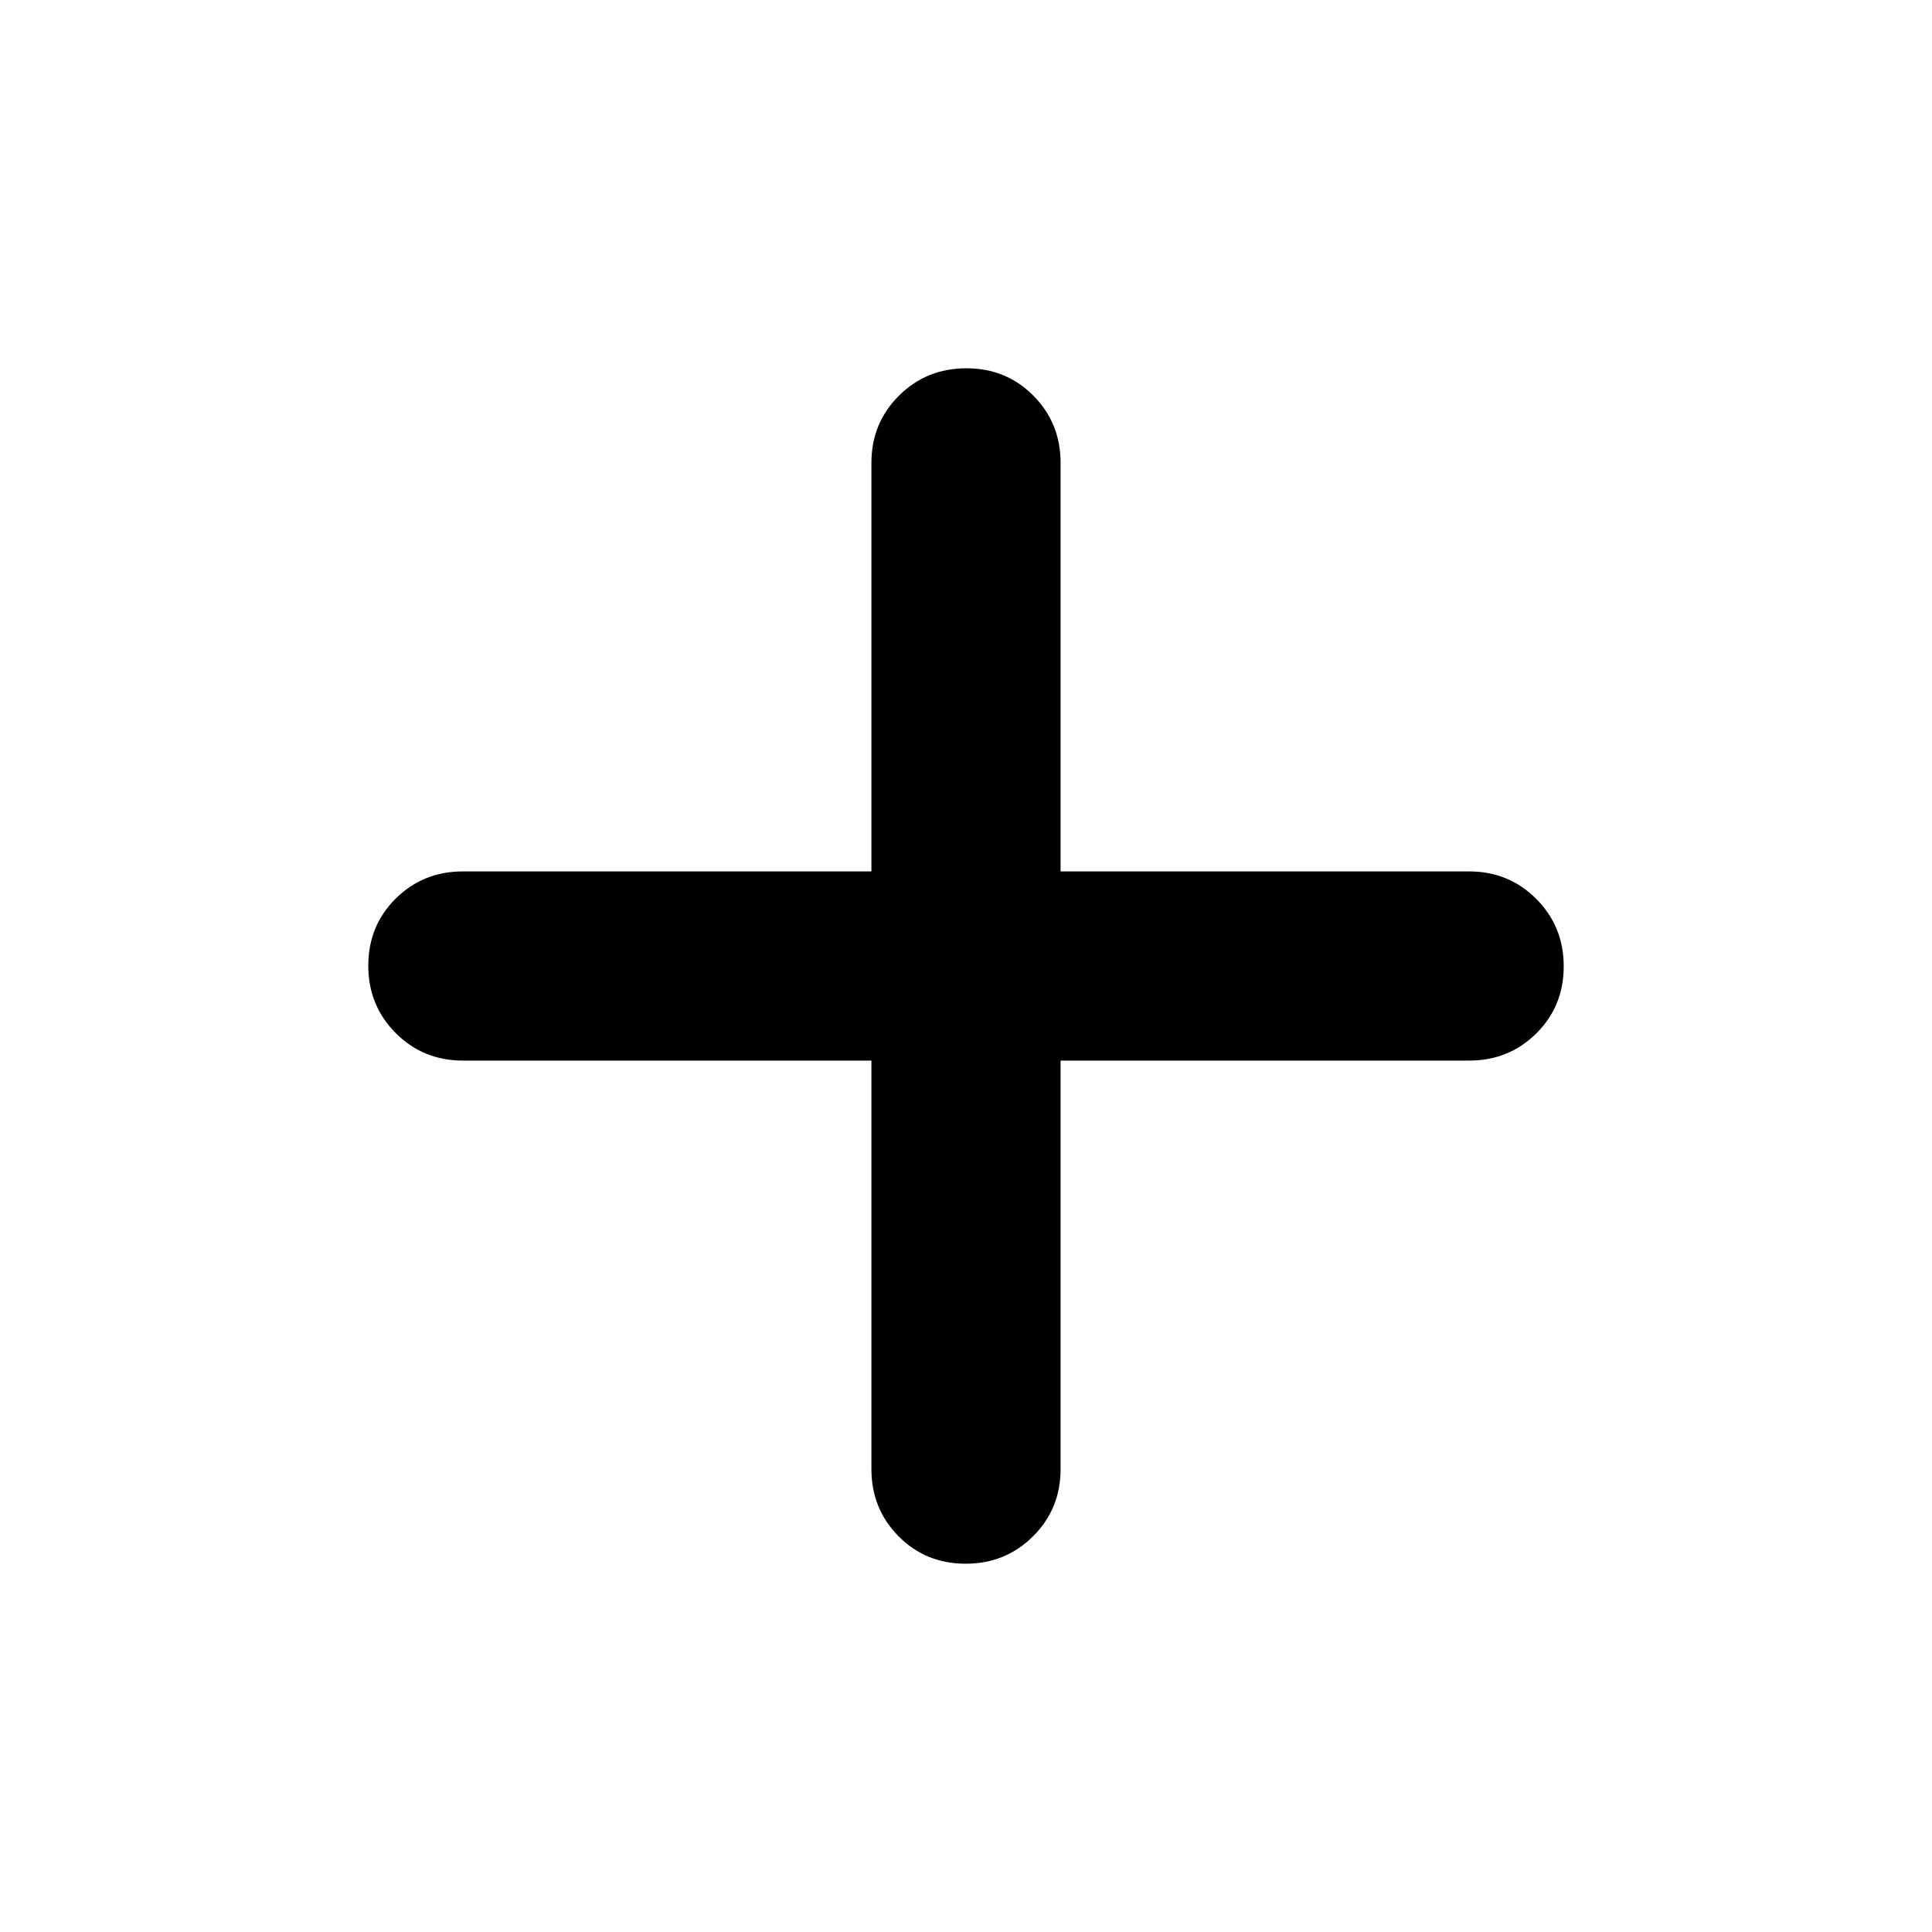
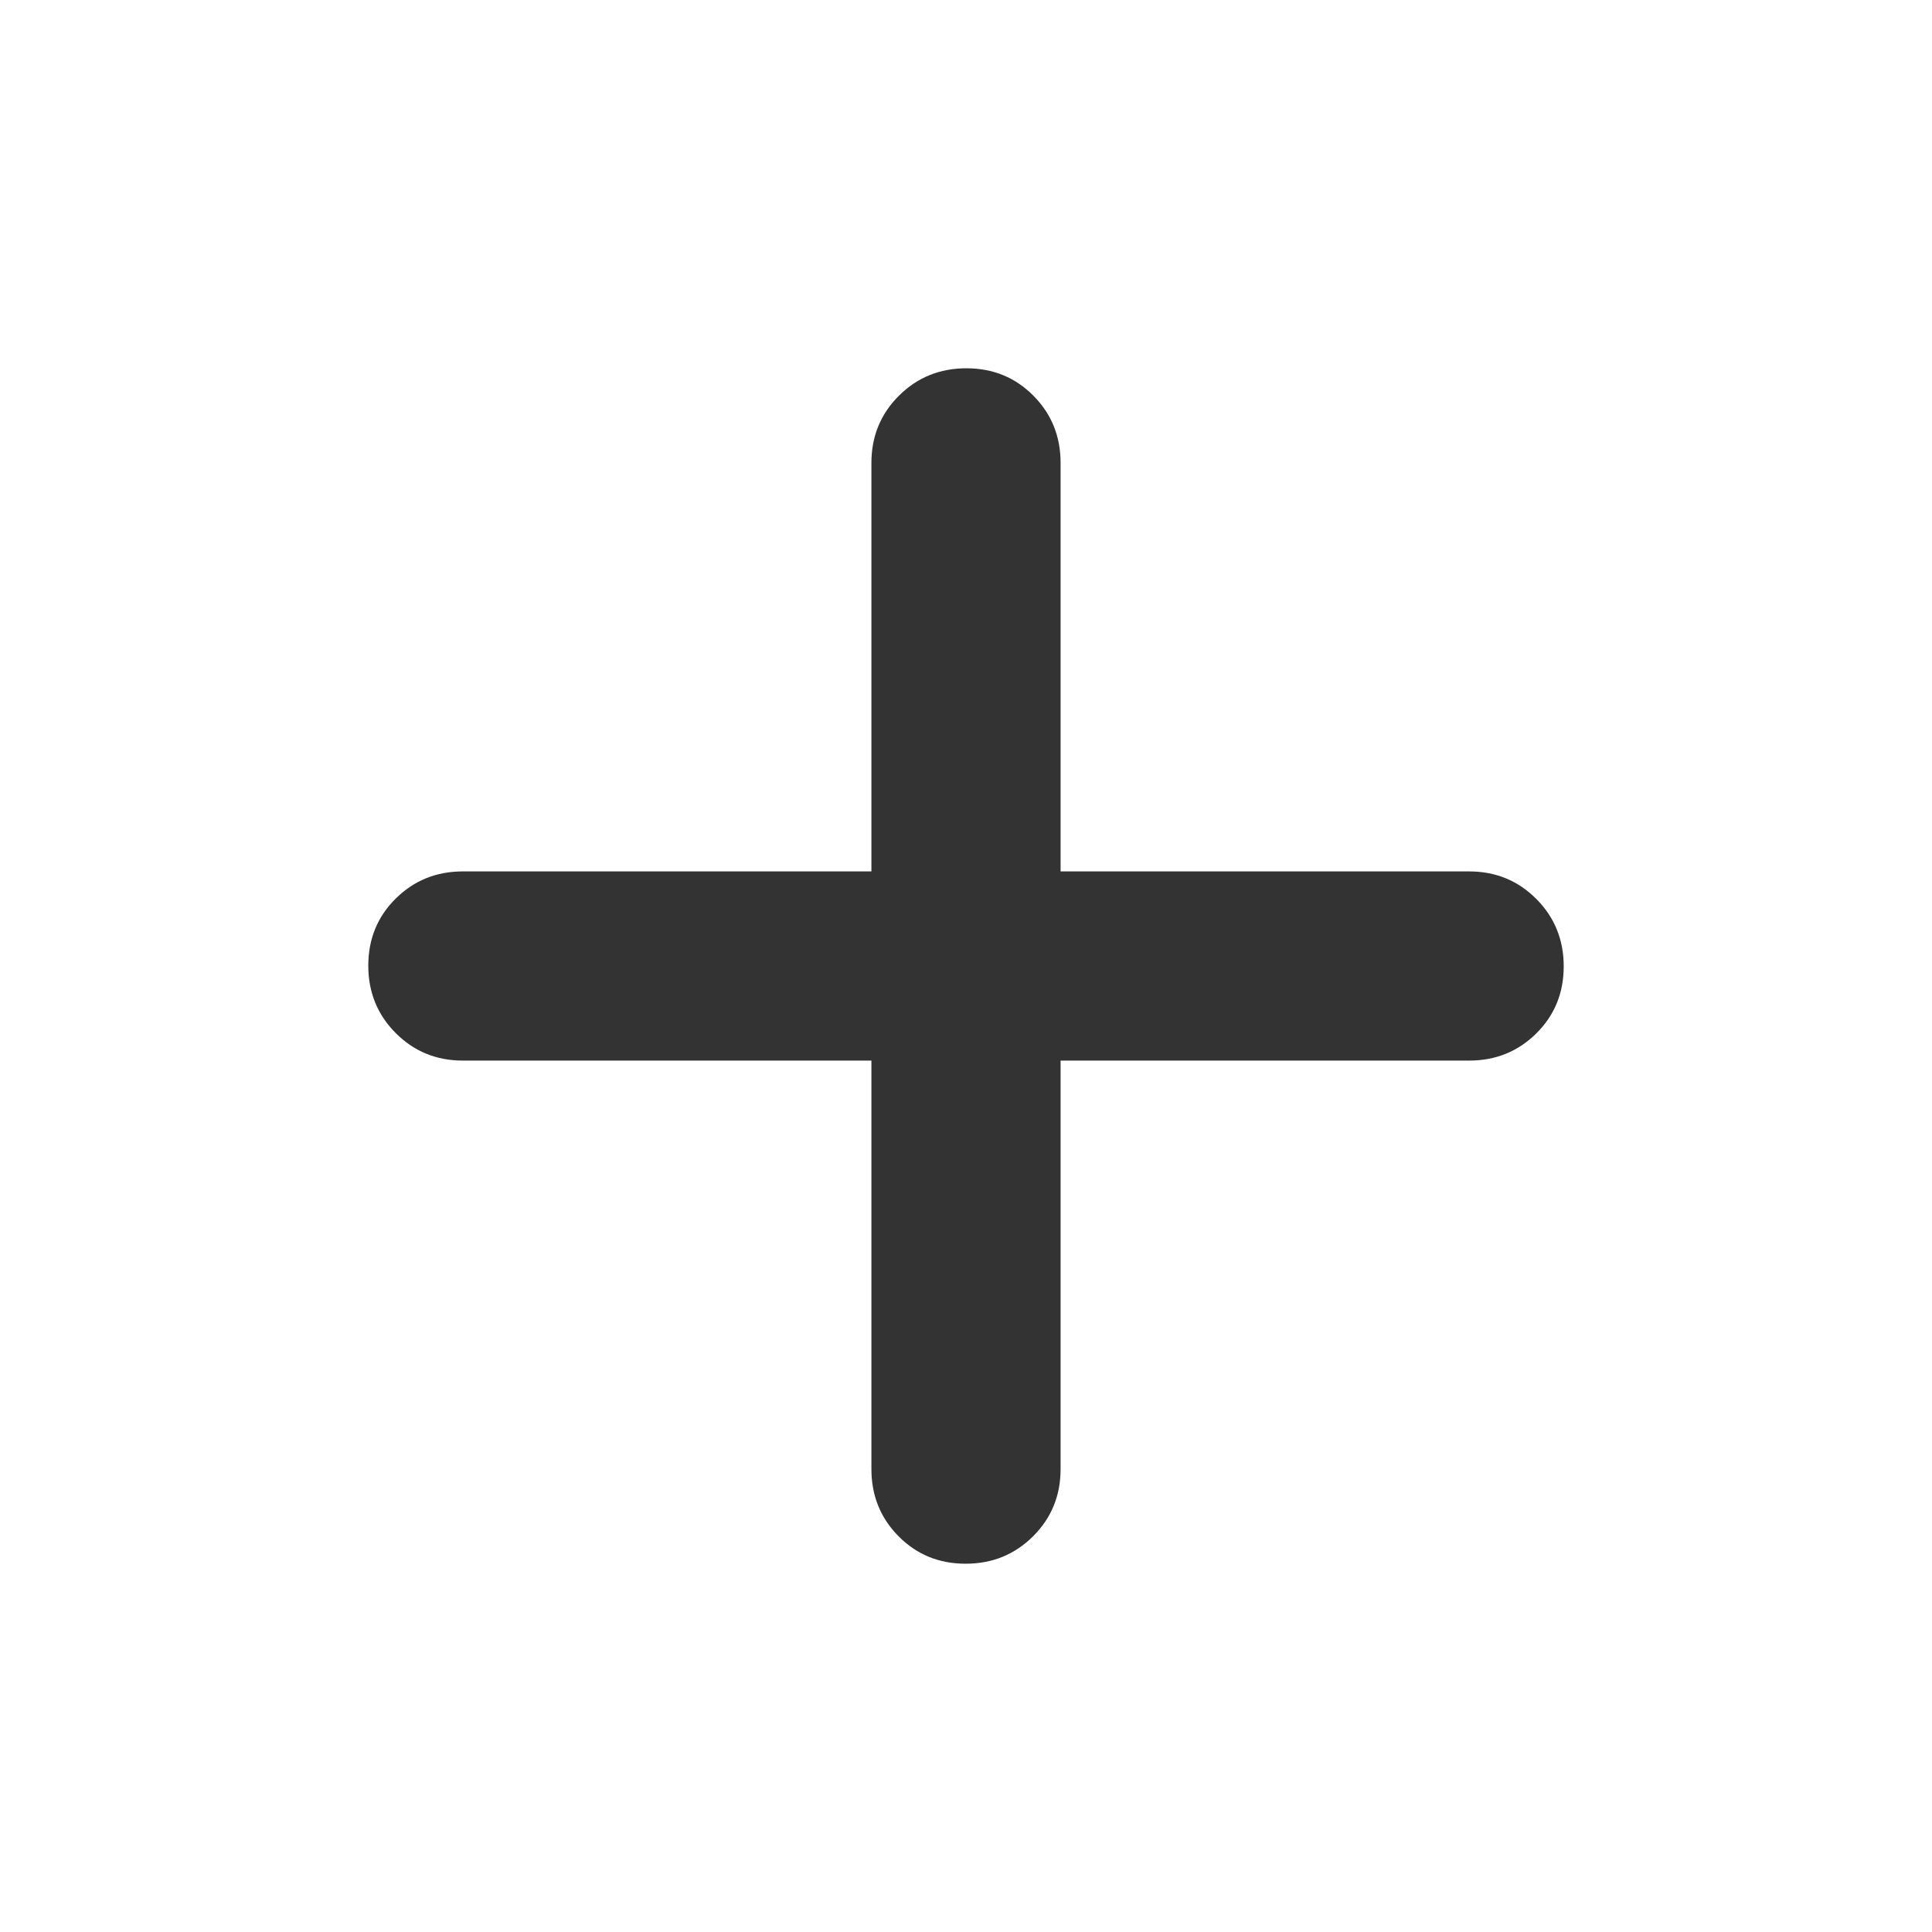
<svg xmlns="http://www.w3.org/2000/svg" height="48" viewBox="0 96 960 960" width="48">
-   <path d="M479.825 873Q460 873 446.5 859.375 433 845.75 433 826V623H230q-19.75 0-33.375-13.675Q183 595.649 183 575.825 183 556 196.625 542.5 210.25 529 230 529h203V326q0-19.75 13.675-33.375Q460.351 279 480.175 279 500 279 513.5 292.625 527 306.25 527 326v203h203q19.75 0 33.375 13.675Q777 556.351 777 576.175 777 596 763.375 609.5 749.75 623 730 623H527v203q0 19.75-13.675 33.375Q499.649 873 479.825 873Z" />
+   <path fill="#333" d="M479.825 873Q460 873 446.5 859.375 433 845.75 433 826V623H230q-19.75 0-33.375-13.675Q183 595.649 183 575.825 183 556 196.625 542.5 210.25 529 230 529h203V326q0-19.75 13.675-33.375Q460.351 279 480.175 279 500 279 513.5 292.625 527 306.25 527 326v203h203q19.75 0 33.375 13.675Q777 556.351 777 576.175 777 596 763.375 609.5 749.75 623 730 623H527v203q0 19.75-13.675 33.375Q499.649 873 479.825 873Z" />
</svg>
